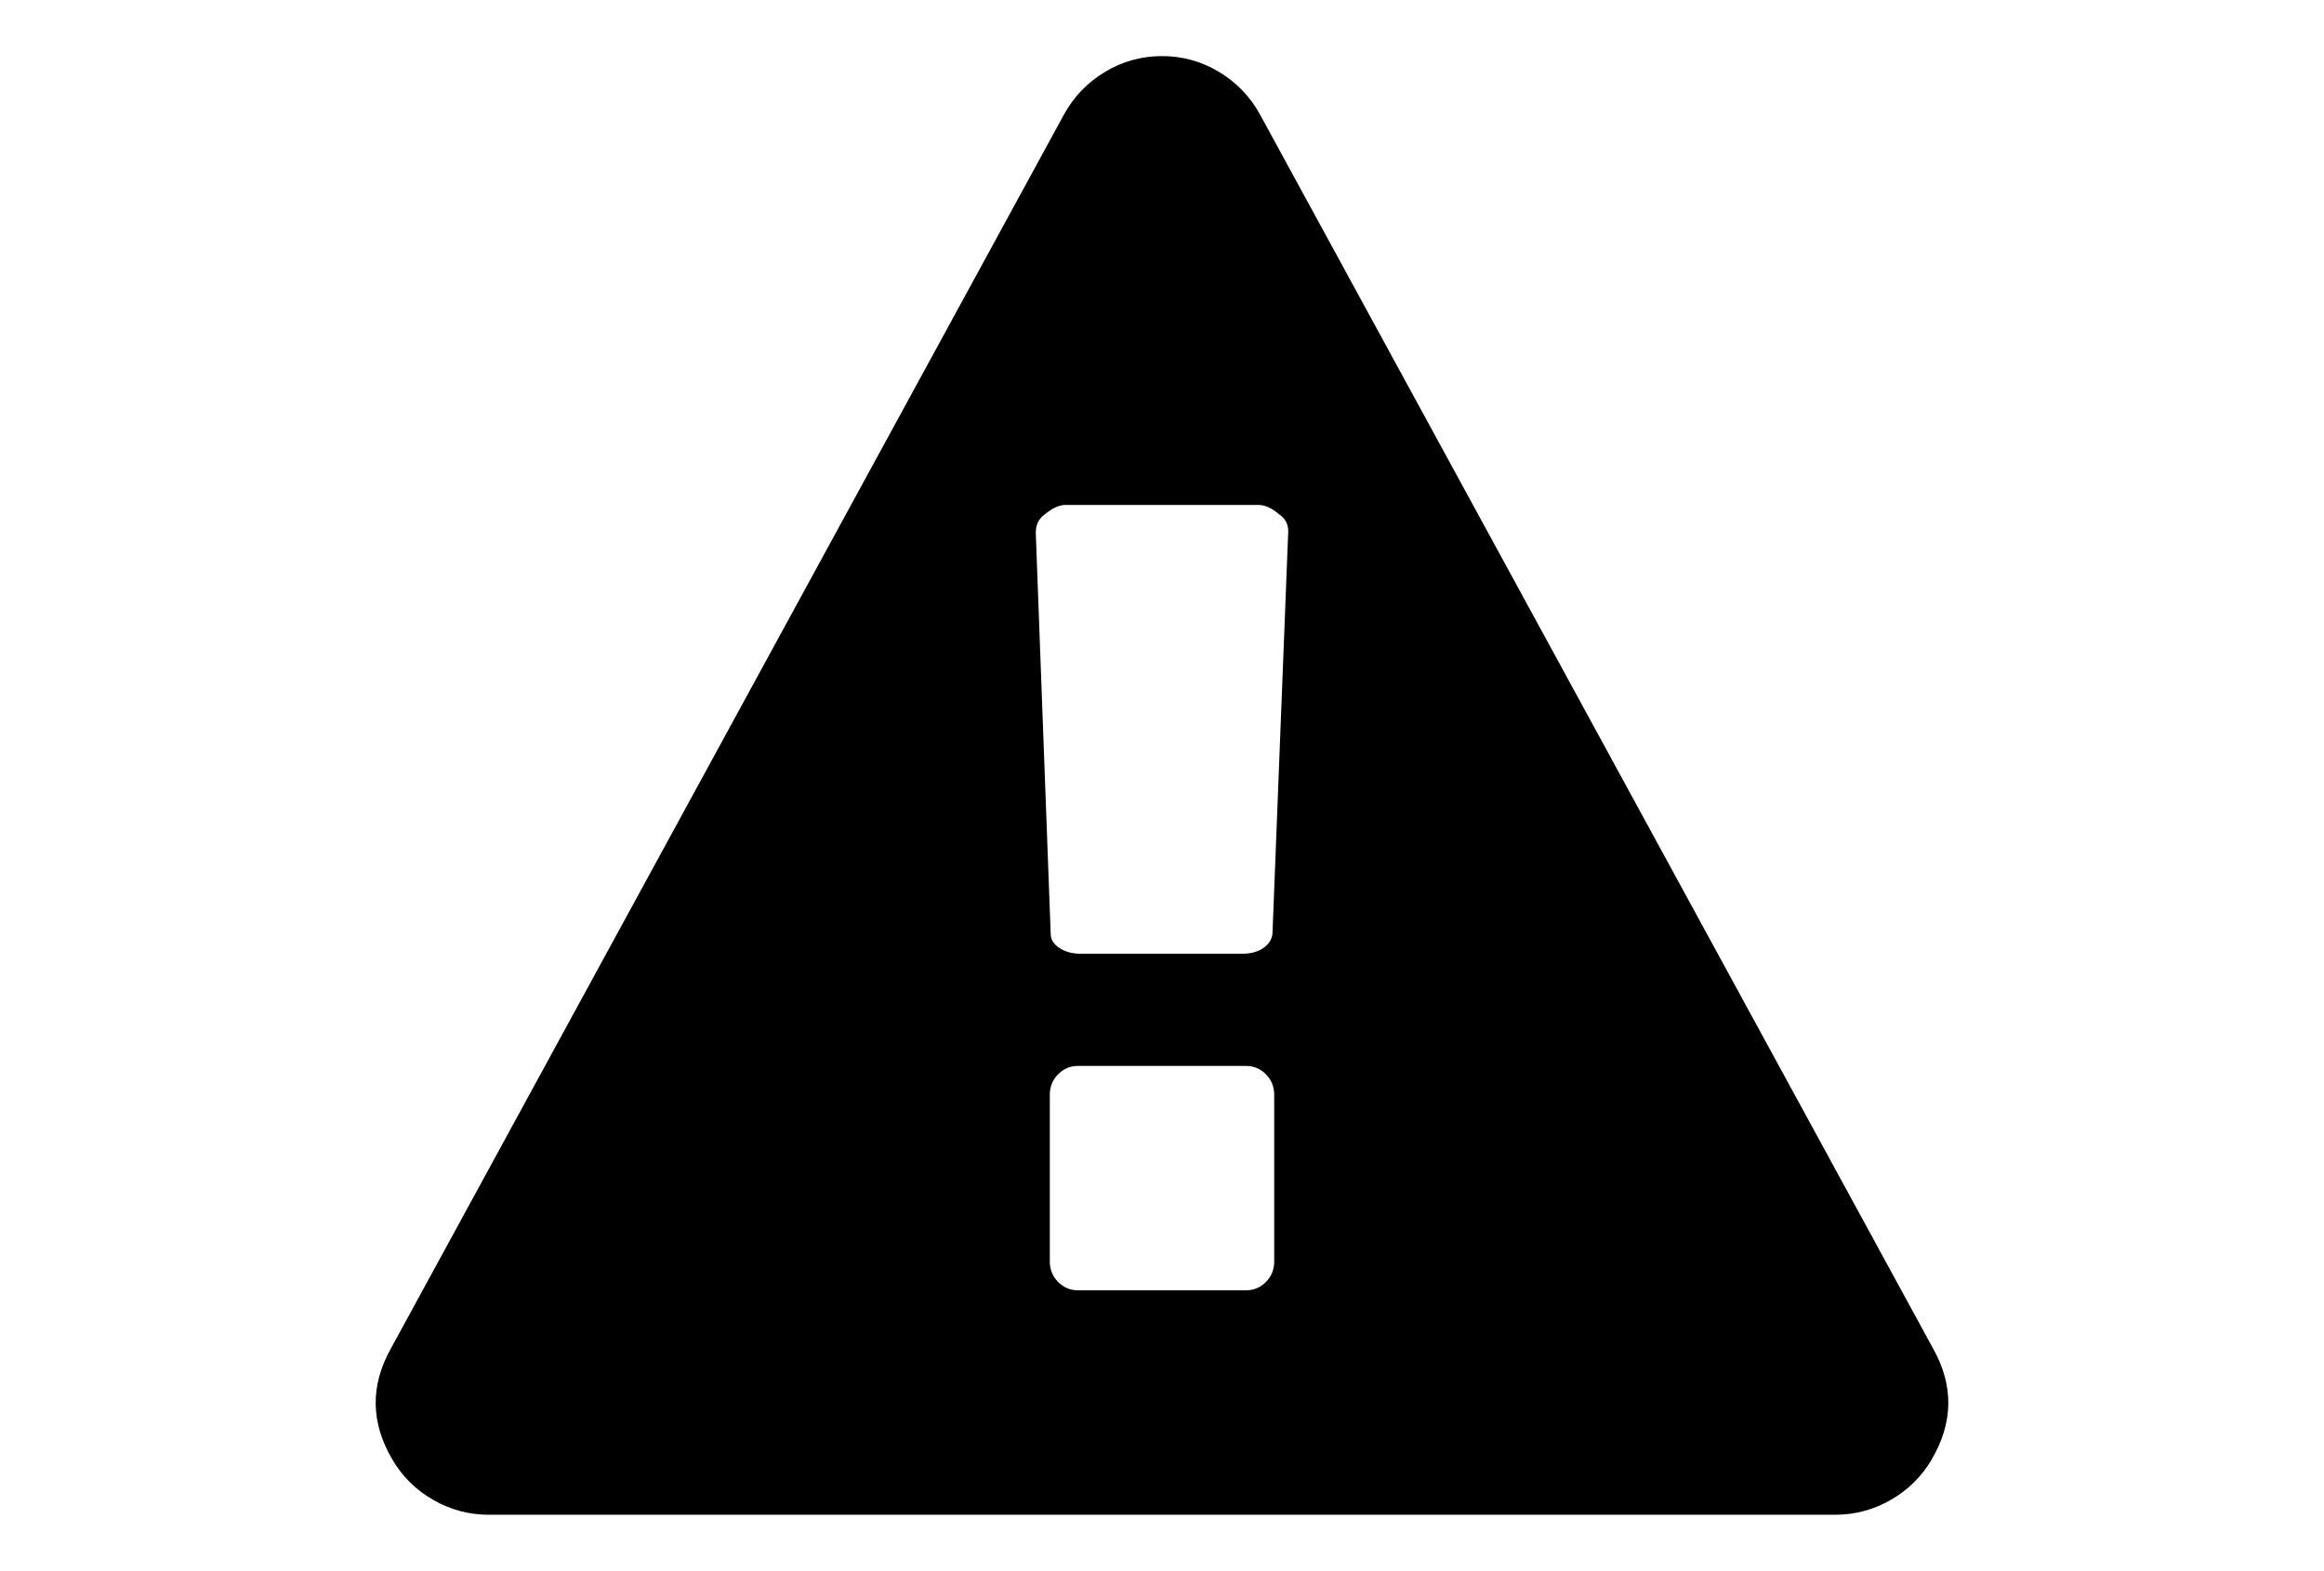
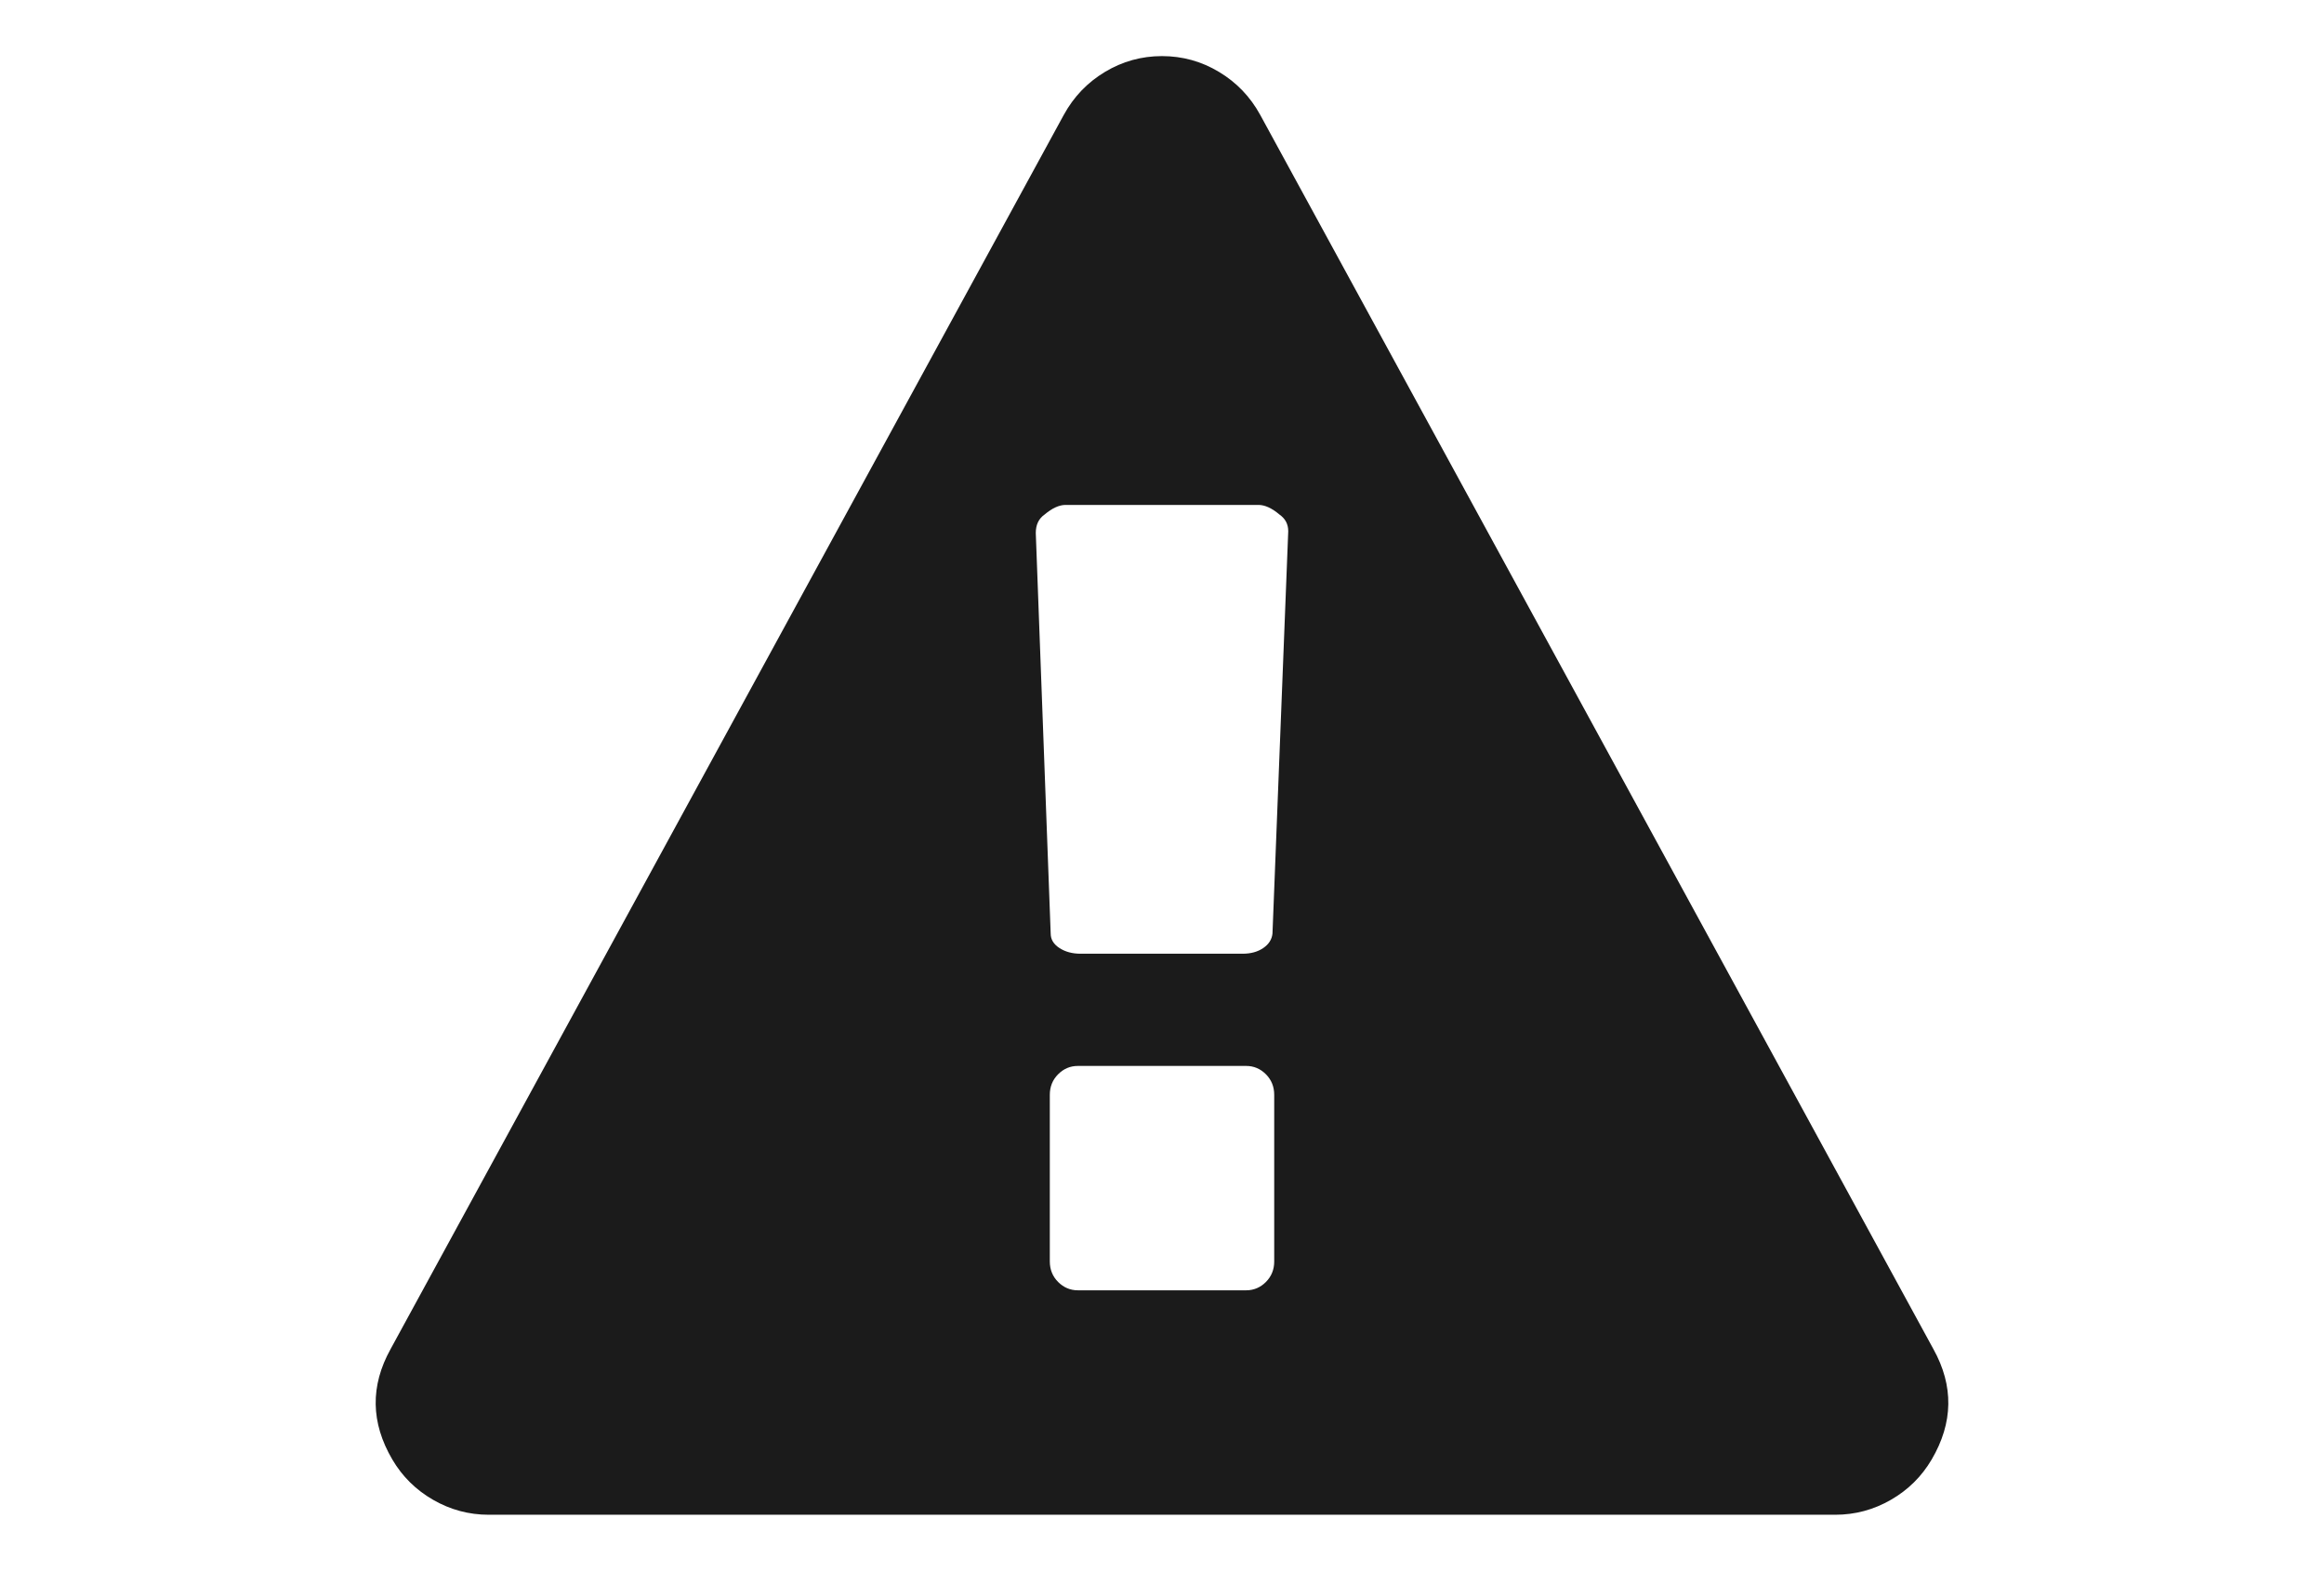
- <svg xmlns="http://www.w3.org/2000/svg" width="216" height="146" viewBox="0 0 216 146">
-   <path d="M179.695 125.388L117.126 10.673a10.39 10.39 0 0 0-3.832-3.992 10.1 10.1 0 0 0-5.295-1.467c-1.901 0-3.667.49-5.296 1.467s-2.906 2.308-3.829 3.992L36.303 125.388c-1.901 3.423-1.847 6.845.163 10.267a10.24 10.24 0 0 0 3.789 3.746 10.188 10.188 0 0 0 5.174 1.387H170.57c1.849 0 3.572-.463 5.175-1.387a10.24 10.24 0 0 0 3.789-3.746c2.01-3.423 2.064-6.844.161-10.267zm-61.265-8.148c0 .76-.259 1.398-.773 1.914-.516.516-1.127.773-1.834.773H100.18c-.706 0-1.317-.257-1.833-.773-.516-.517-.774-1.154-.774-1.914v-15.48c0-.76.258-1.397.774-1.914.516-.516 1.126-.773 1.833-.773h15.642c.707 0 1.318.257 1.834.773.515.517.773 1.154.773 1.914v15.48zm-.162-30.47c-.056.543-.341.991-.856 1.344-.517.354-1.154.529-1.915.529h-15.073c-.76 0-1.412-.176-1.955-.529-.544-.354-.815-.801-.815-1.346l-1.385-37.231c0-.761.272-1.331.815-1.711.706-.597 1.358-.896 1.956-.896h17.924c.598 0 1.25.298 1.956.896.543.38.813.896.813 1.548l-1.465 37.396z" />
+ <svg xmlns="http://www.w3.org/2000/svg" version="1.1" id="Capa_1" x="0px" y="0px" width="216px" height="146px" viewBox="0 0 216 146" enable-background="new 0 0 216 146" xml:space="preserve">
+   <path d="M179.695,125.388L117.126,10.673c-0.924-1.684-2.2-3.015-3.832-3.992c-1.628-0.978-3.394-1.467-5.295-1.467  c-1.901,0-3.667,0.49-5.296,1.467s-2.906,2.308-3.829,3.992L36.303,125.388c-1.901,3.423-1.847,6.845,0.163,10.267  c0.924,1.574,2.187,2.824,3.789,3.746c1.603,0.924,3.327,1.387,5.174,1.387H170.57c1.849,0,3.572-0.463,5.175-1.387  c1.603-0.922,2.864-2.172,3.789-3.746C181.544,132.232,181.598,128.811,179.695,125.388z M118.43,117.24  c0,0.76-0.259,1.398-0.773,1.914c-0.516,0.516-1.127,0.773-1.834,0.773H100.18c-0.706,0-1.317-0.257-1.833-0.773  c-0.516-0.517-0.774-1.154-0.774-1.914v-15.48c0-0.76,0.258-1.397,0.774-1.914c0.516-0.516,1.126-0.773,1.833-0.773h15.642  c0.707,0,1.318,0.257,1.834,0.773c0.515,0.517,0.773,1.154,0.773,1.914V117.24z M118.268,86.77  c-0.056,0.543-0.341,0.991-0.856,1.344c-0.517,0.354-1.154,0.529-1.915,0.529h-15.073c-0.76,0-1.412-0.176-1.955-0.529  c-0.544-0.354-0.815-0.801-0.815-1.346l-1.385-37.231c0-0.761,0.272-1.331,0.815-1.711c0.706-0.597,1.358-0.896,1.956-0.896h17.924  c0.598,0,1.25,0.298,1.956,0.896c0.543,0.38,0.813,0.896,0.813,1.548L118.268,86.77z" fill="#1b1b1b" />
</svg>
